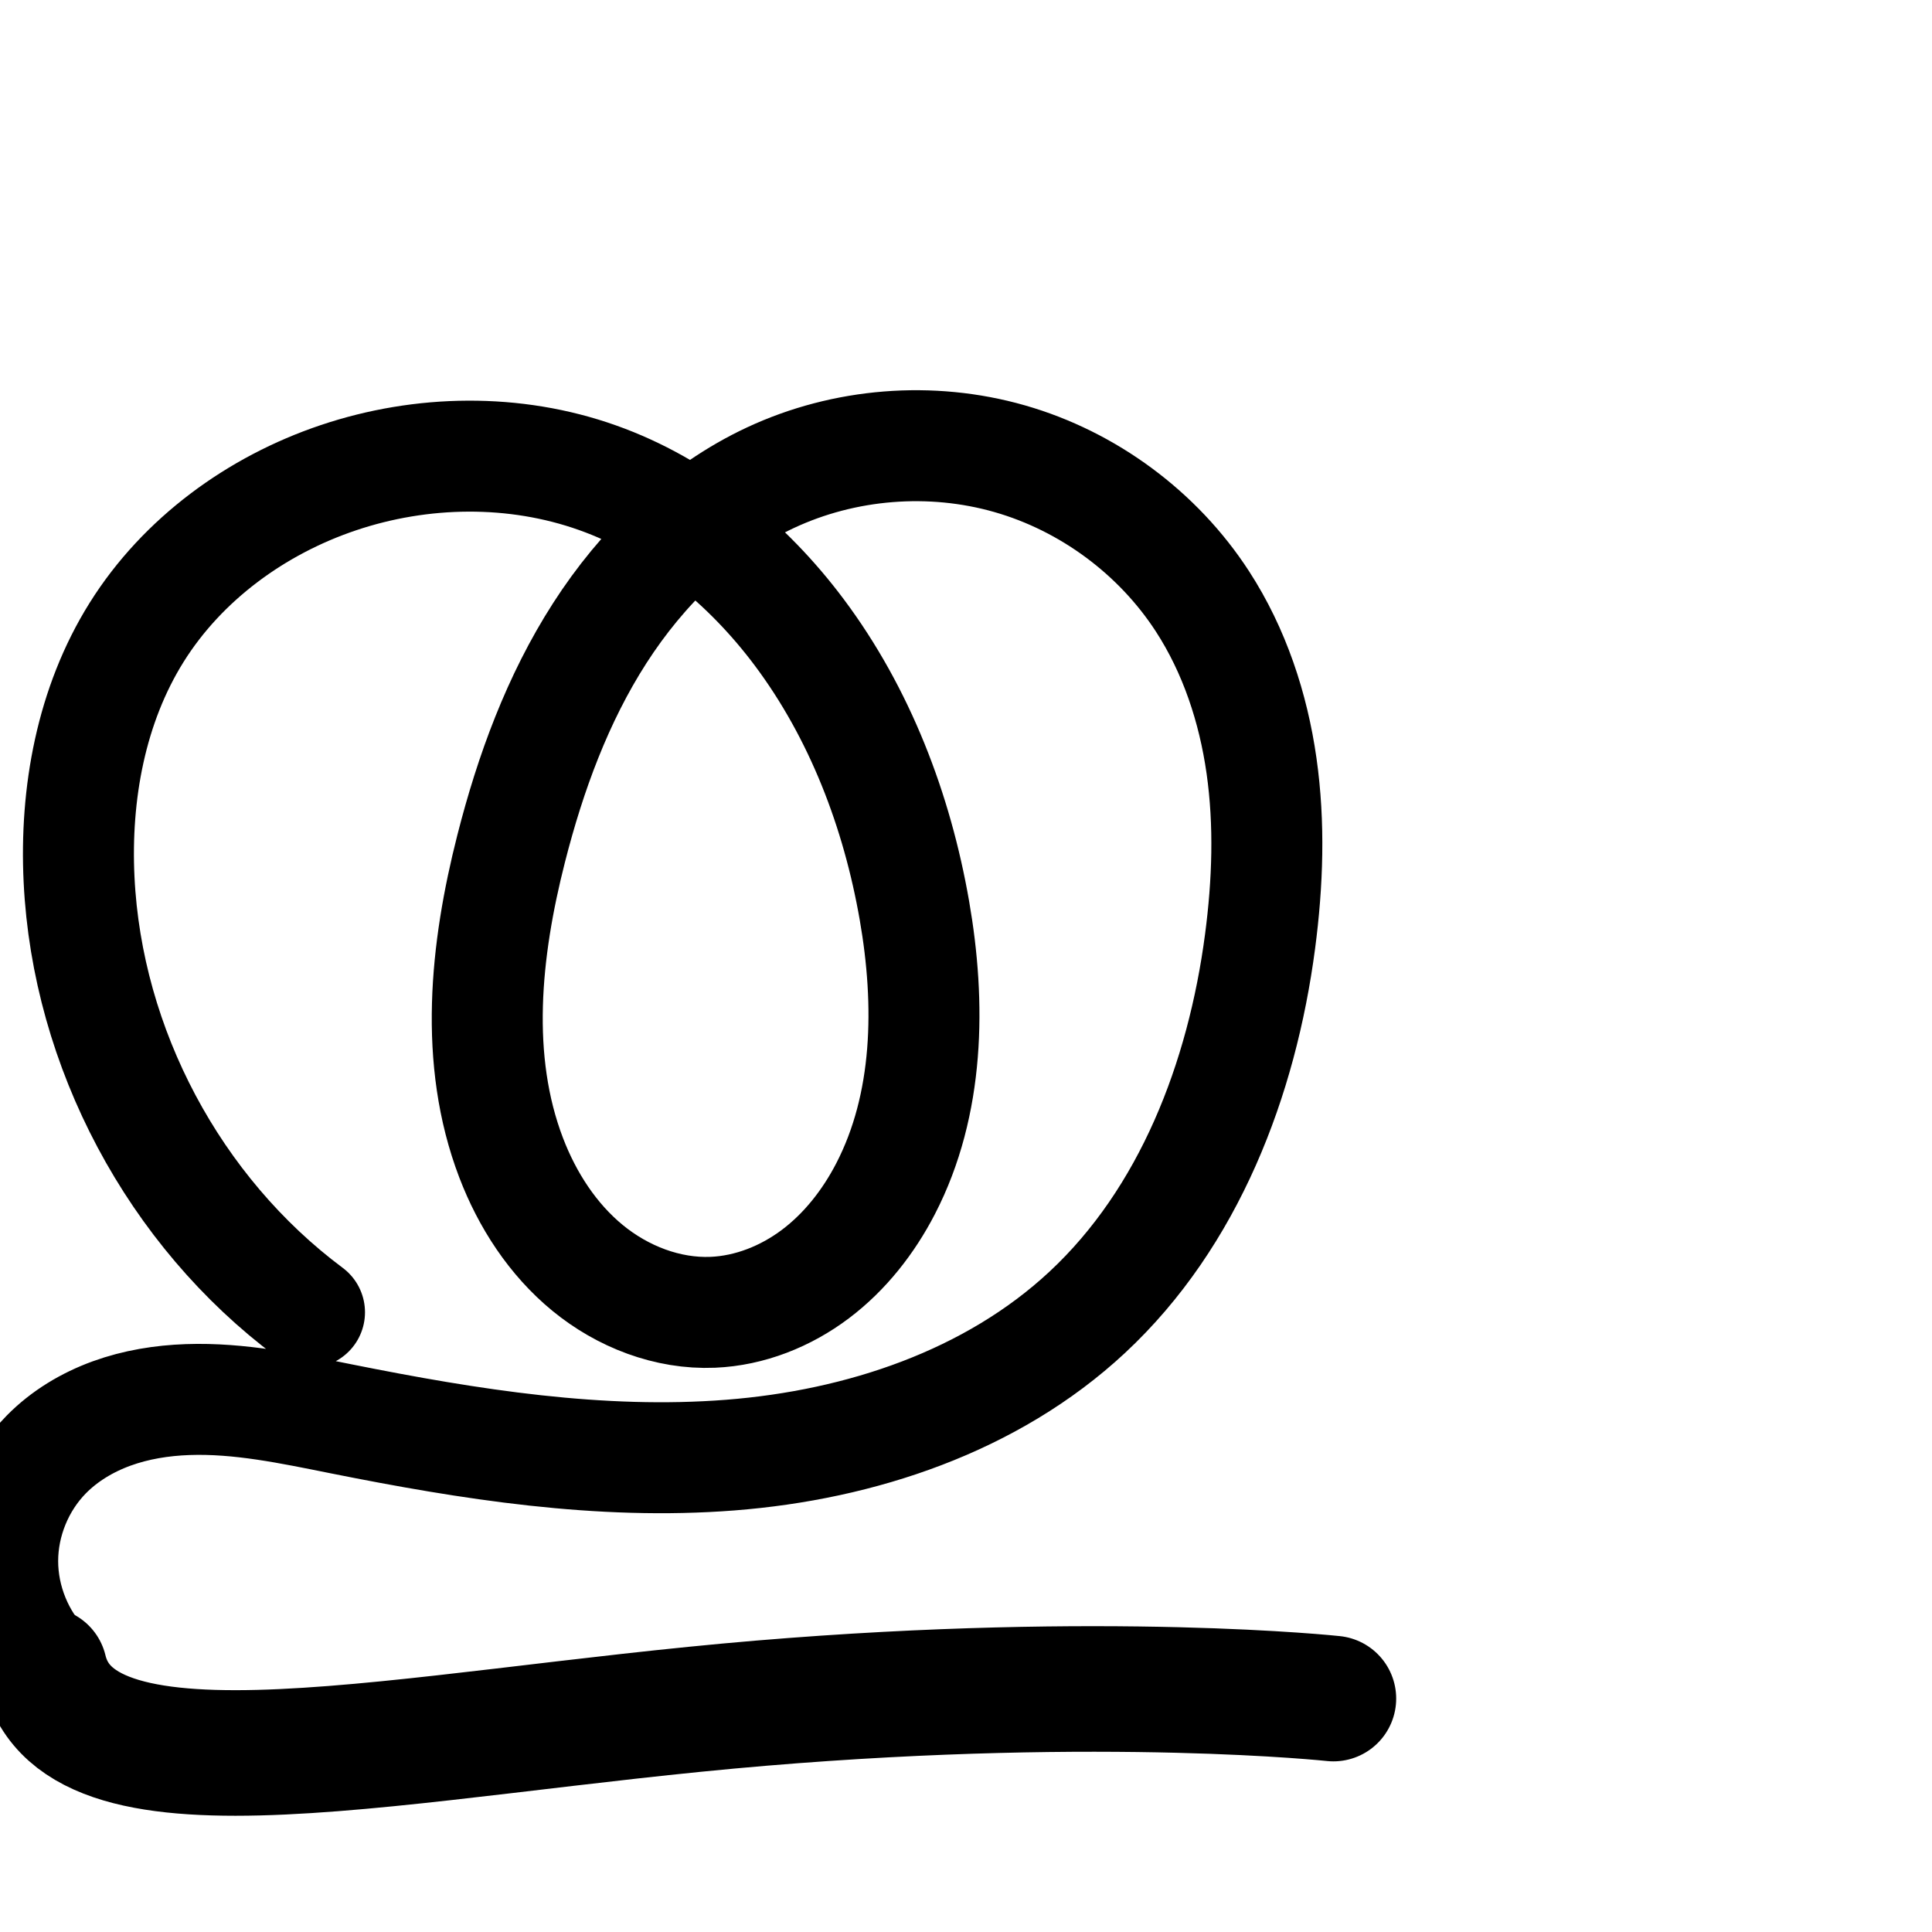
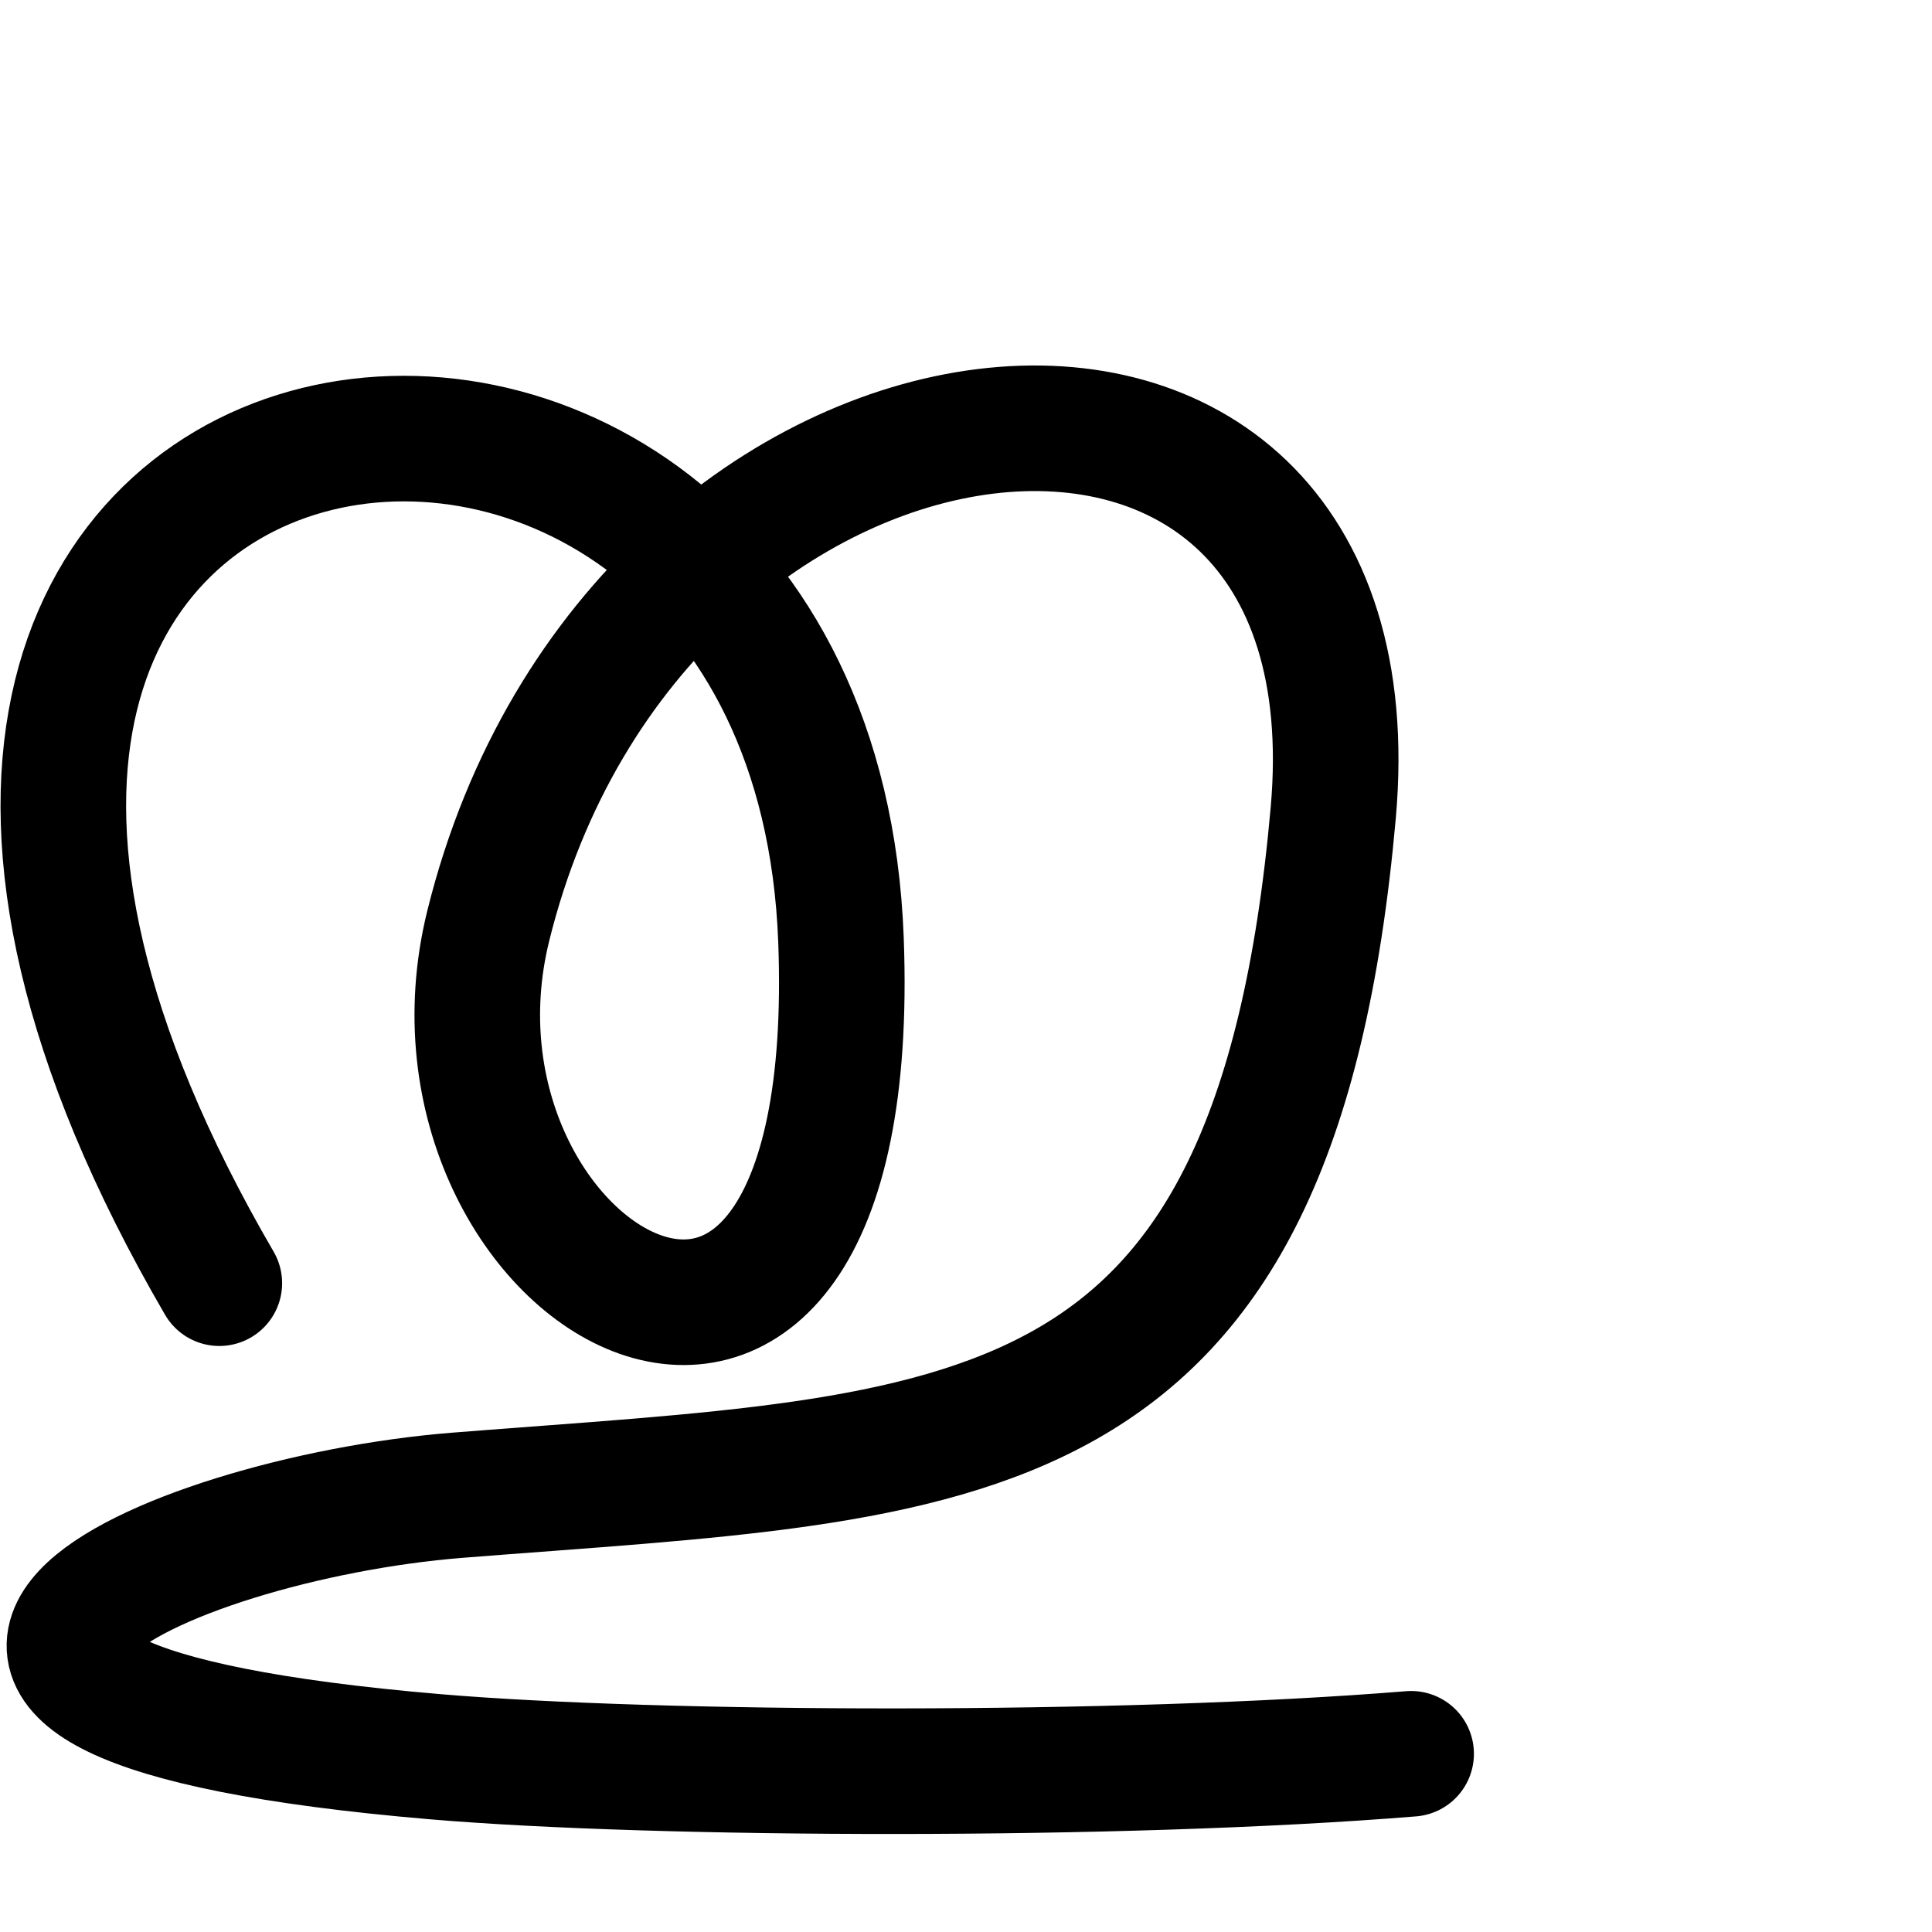
<svg xmlns="http://www.w3.org/2000/svg" width="2000" height="2000" id="svg2992" version="1.1">
  <defs id="defs5498">
    </defs>
  <g id="layer1" transform="translate(0,1000)">
-     <path style="fill:none;stroke:#000000;stroke-width:114.885;stroke-linecap:round;stroke-linejoin:round;stroke-miterlimit:4;stroke-dasharray:none;stroke-opacity:1" d="M 320.398,358.482 C 180.256,254.032 90.294,85.097 81.846,-89.482 77.545,-178.359 94.264,-270.044 141.484,-345.462 c 47.449,-75.785 123.986,-131.478 208.733,-159.987 86.377,-29.057 182.504,-30.532 268.371,0 83.798,29.796 155.447,88.779 208.733,159.987 62.828,83.96 101.266,184.671 119.276,287.977 16.874,96.788 15.309,200.707 -29.819,287.977 -17.648,34.128 -41.885,65.184 -72.559,88.32 -30.674,23.136 -67.967,38.08 -106.355,39.67 -46.79,1.939 -93.309,-16.173 -129.516,-45.873 -36.207,-29.7 -62.505,-70.367 -79.217,-114.114 -38.679,-101.253 -26.752,-214.939 0,-319.974 19.925,-78.232 48.061,-155.099 91.688,-223.024 43.627,-67.925 103.554,-126.749 176.683,-160.945 76.627,-35.832 166.274,-42.982 247.604,-19.72 81.33,23.262 153.645,76.743 199.681,147.71 33.072,50.983 52.586,110.067 61.144,170.232 8.558,60.165 6.421,121.489 -1.506,181.74 C 1285.633,117.348 1230.939,260.297 1125.512,358.482 1026.583,450.613 890.836,495.778 756.061,506.308 621.287,516.838 486.13,495.363 353.57,468.85 300.982,458.331 247.924,446.951 194.327,448.833 c -26.798,0.941 -53.606,5.254 -78.807,14.415 -25.201,9.162 -48.783,23.277 -67.583,42.397 -28.589,29.076 -45.179,69.612 -45.179,110.388 0,40.776 16.59,81.312 45.179,110.388" id="path2985" />
-     <path style="fill:none;fill-rule:evenodd;stroke:#000000;stroke-width:130;stroke-linecap:round;stroke-linejoin:round;stroke-miterlimit:4;stroke-dasharray:none;stroke-opacity:1" d="M 45.974,728.758 C 82,878 419.621,793.947 788.079,763.11 c 358.746,-30.024 592.247,-4.758 592.247,-4.758" id="path11657" />
+     <path style="fill:none;fill-rule:evenodd;stroke:#000000;stroke-width:130;stroke-linecap:round;stroke-linejoin:round;stroke-miterlimit:4;stroke-dasharray:none;stroke-opacity:1" d="M 227.045,328.355 C -360,-680 840,-840 870.581,-27.086 894.392,605.896 415.136,324.074 505.415,-41.485 658.375,-660.855 1432.449,-748.202 1380.175,-158.659 1320,520 1002.705,506.011 474.156,547.823 166.073,572.195 -240,760 450.858,818.583 680.481,838.054 1160,840 1460.795,815.516" id="path13140" />
  </g>
</svg>
